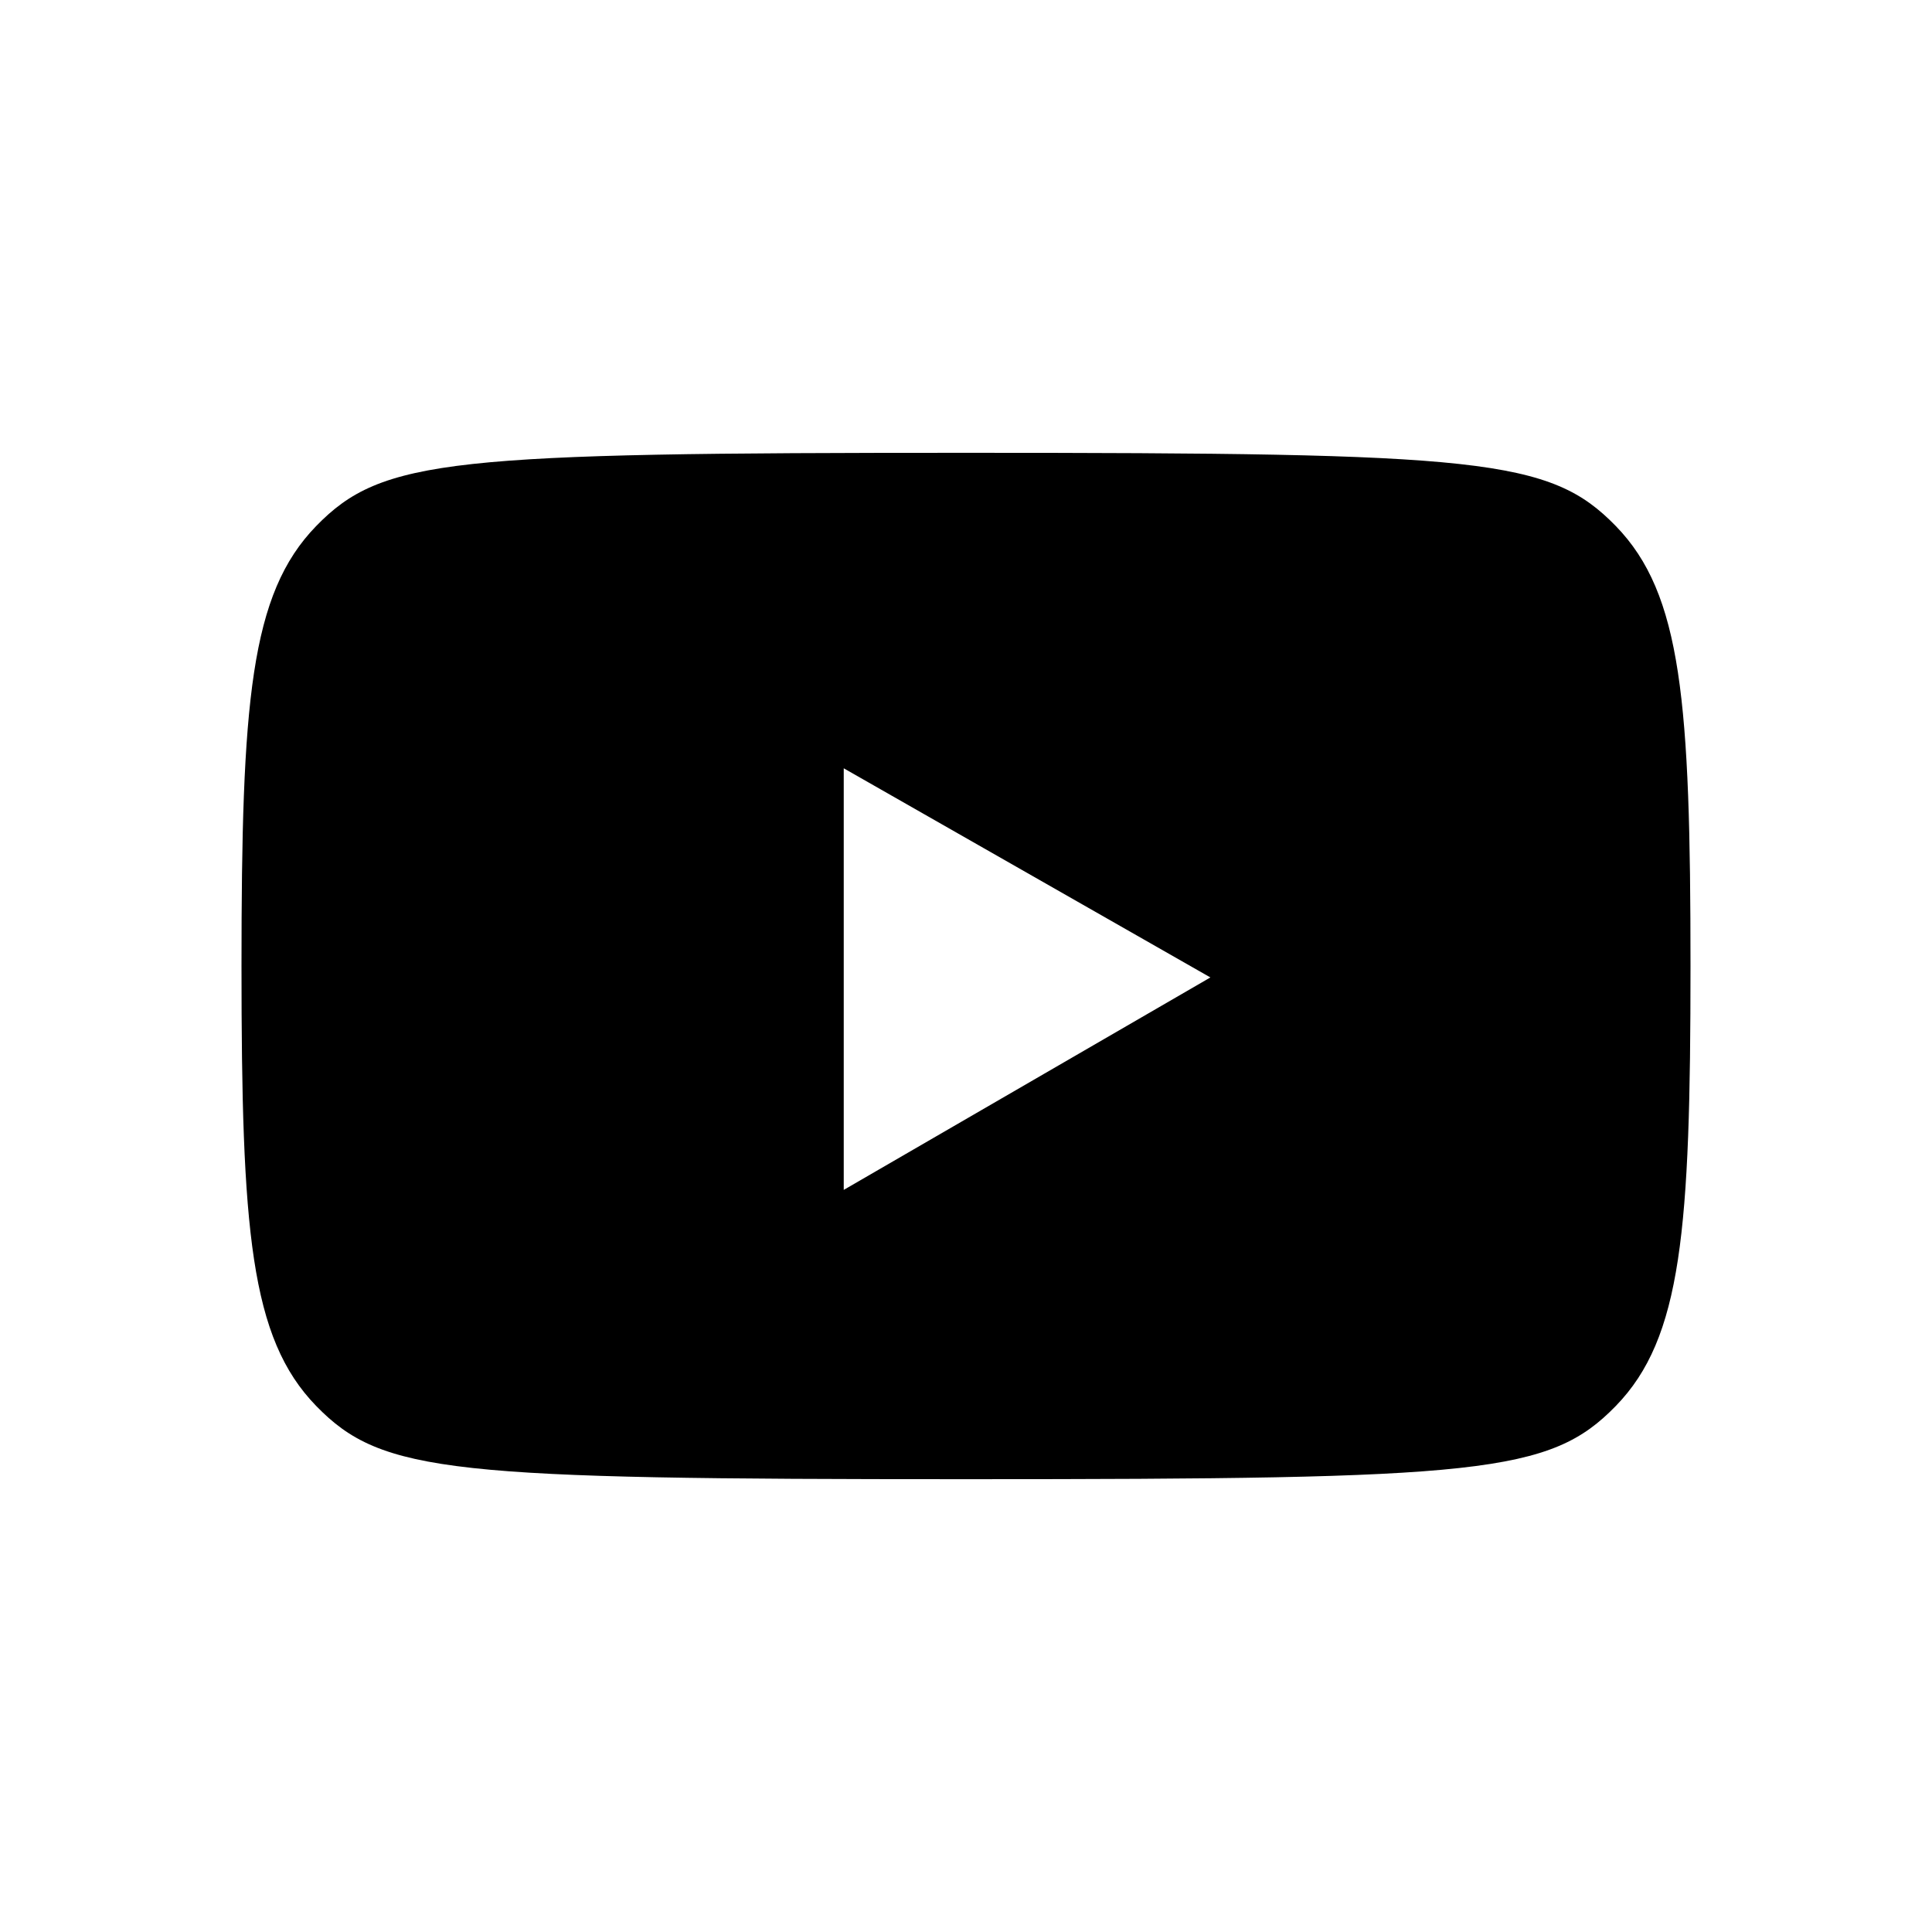
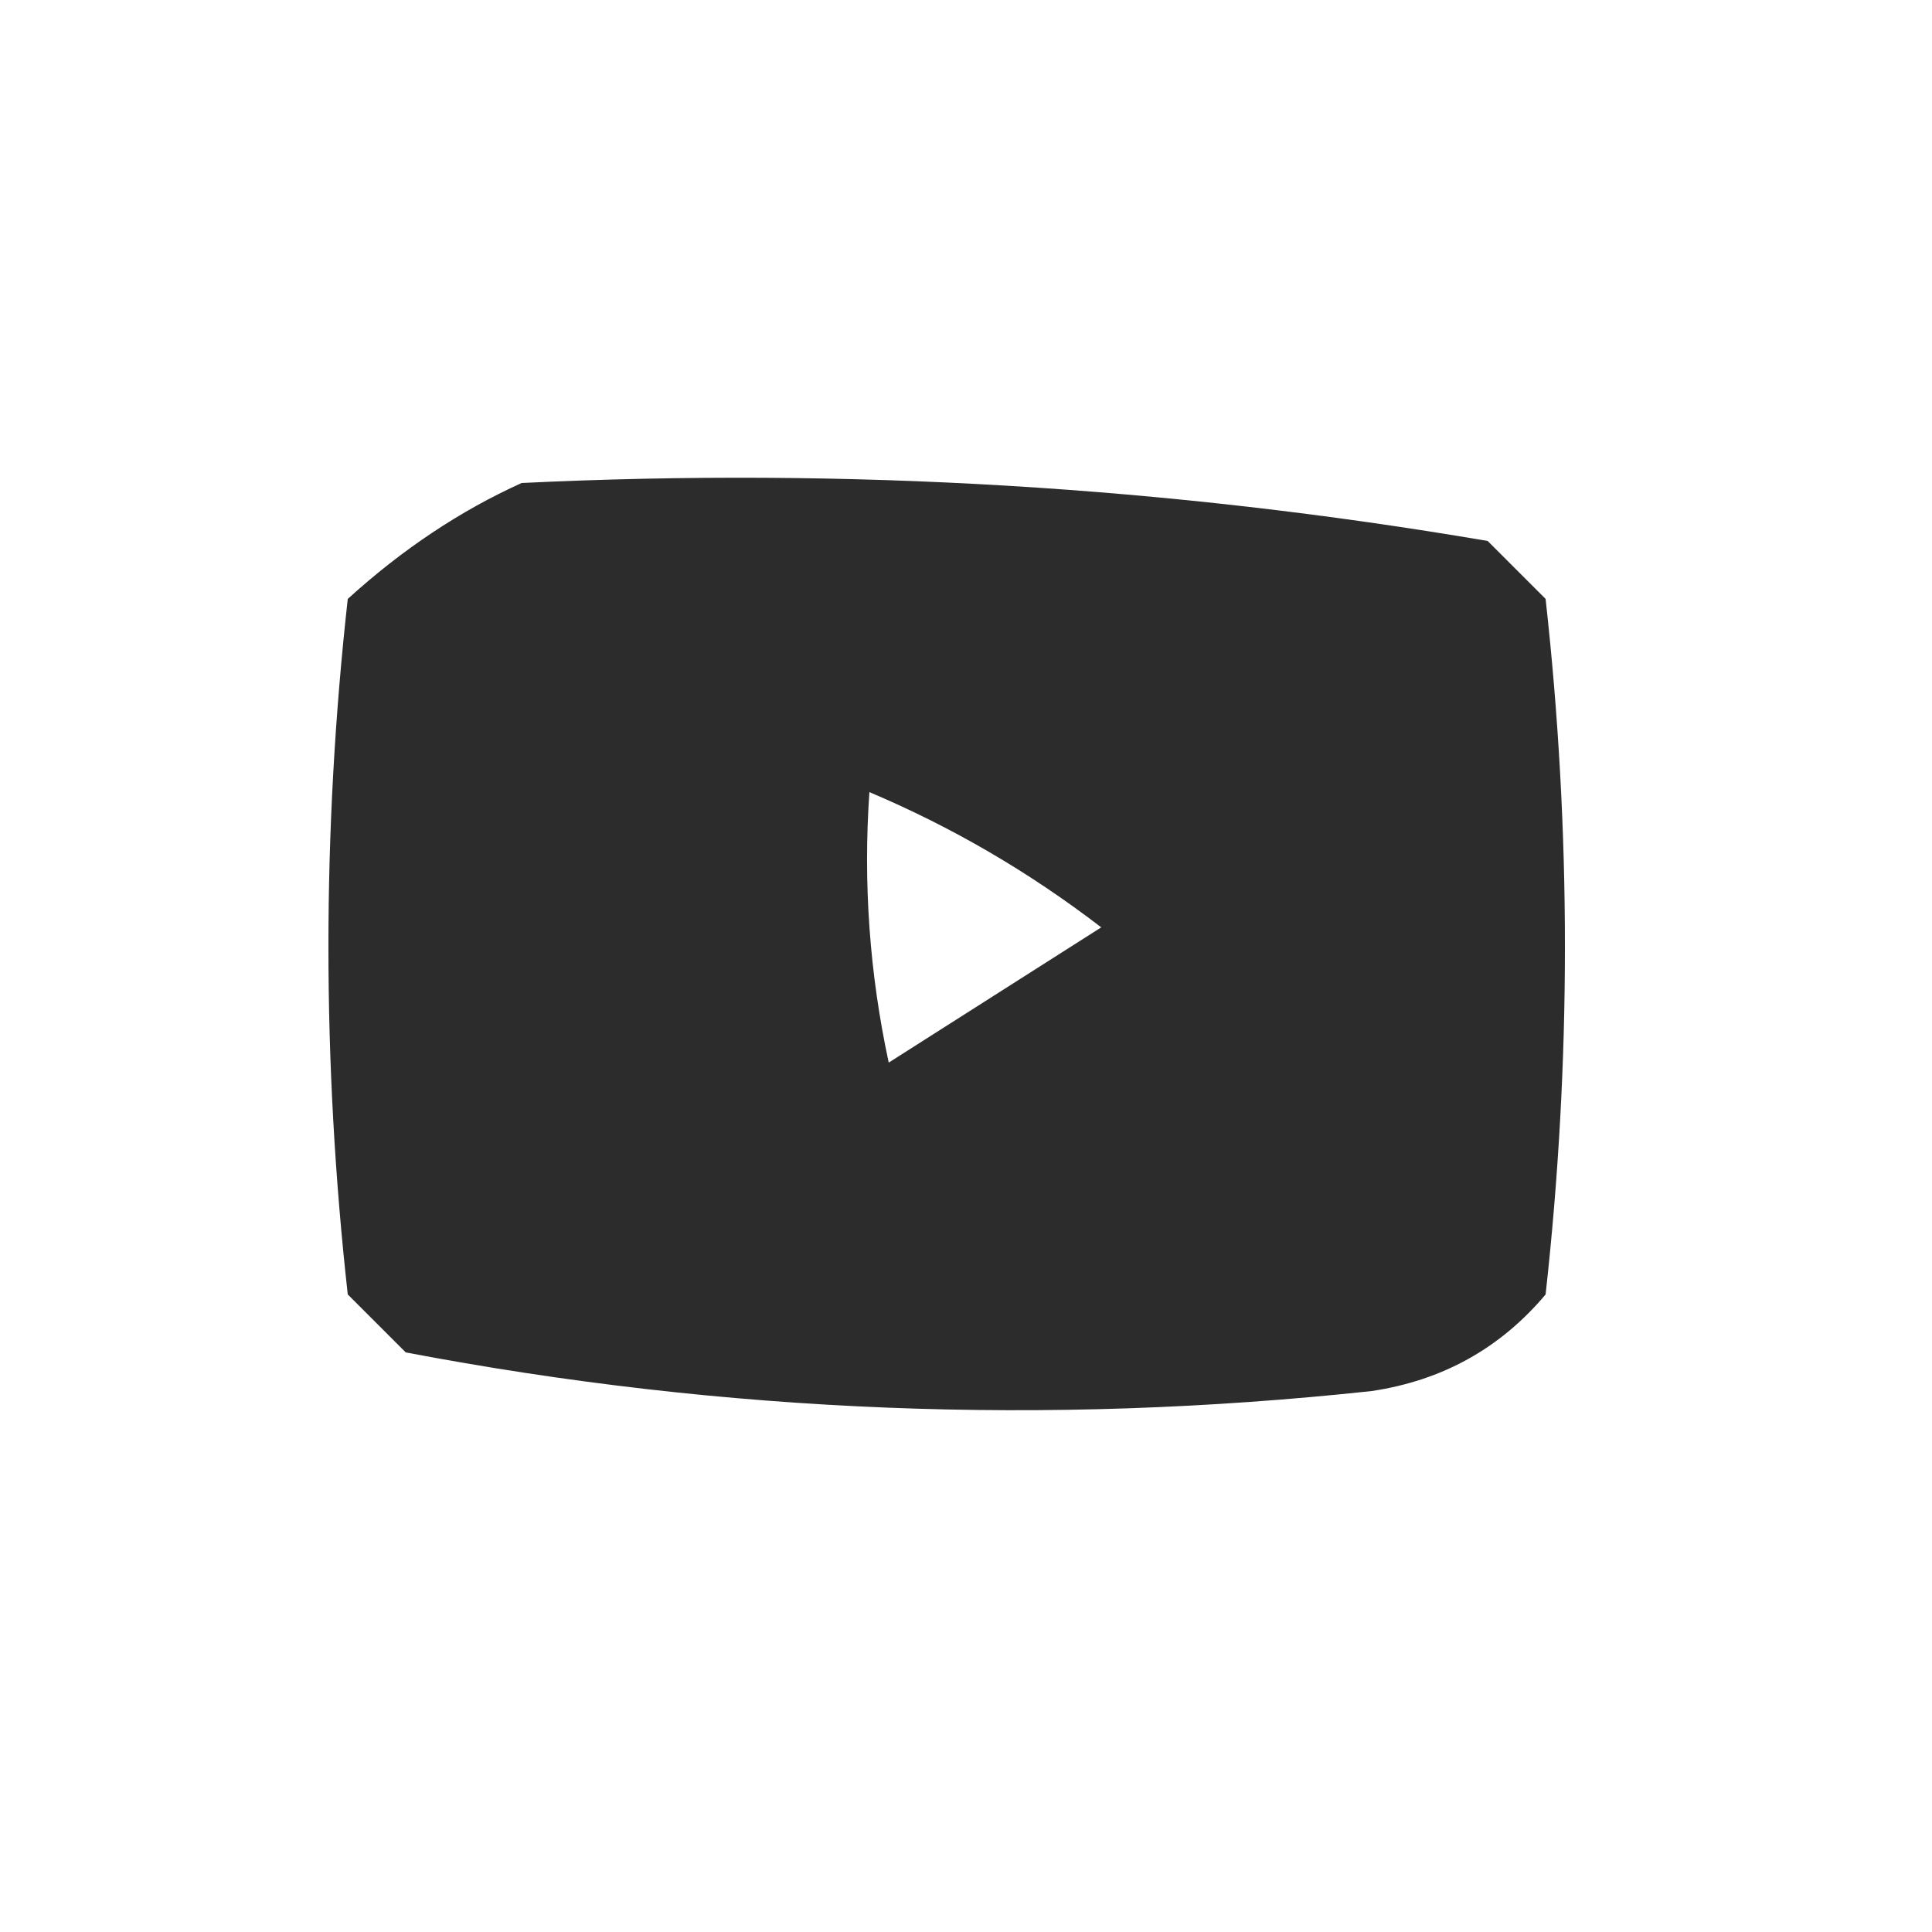
- <svg xmlns="http://www.w3.org/2000/svg" version="1.1" baseProfile="basic" id="Layer_1" x="0px" y="0px" viewBox="0 0 64 64" xml:space="preserve">
-   <path d="M53.527,17.427C55.714,19.677,56,23.252,56,32s-0.286,12.323-2.473,14.573C51.34,48.822,49.062,49,32,49  s-19.34-0.178-21.527-2.427C8.286,44.323,8,40.748,8,32s0.286-12.323,2.473-14.573S14.938,15,32,15S51.34,15.178,53.527,17.427z   M27.95,39.417l12.146-7.038L27.95,25.451V39.417z" />
+ <svg xmlns="http://www.w3.org/2000/svg" version="1.1" width="50px" height="50px" style="shape-rendering:geometricPrecision; text-rendering:geometricPrecision; image-rendering:optimizeQuality; fill-rule:evenodd; clip-rule:evenodd">
+   <g>
+     <path style="opacity:0.826" fill="#000000" d="M 13.5,12.5 C 21.917,12.094 30.251,12.594 38.5,14C 39,14.5 39.5,15 40,15.5C 40.667,21.5 40.667,27.5 40,33.5C 38.829,34.893 37.329,35.727 35.5,36C 27.089,36.905 18.755,36.572 10.5,35C 10,34.5 9.5,34 9,33.5C 8.333,27.5 8.333,21.5 9,15.5C 10.409,14.219 11.909,13.219 13.5,12.5 Z M 22.5,20.5 C 24.637,21.403 26.637,22.569 28.5,24C 26.667,25.167 24.833,26.333 23,27.5C 22.503,25.19 22.337,22.857 22.5,20.5 Z" />
+   </g>
</svg>
